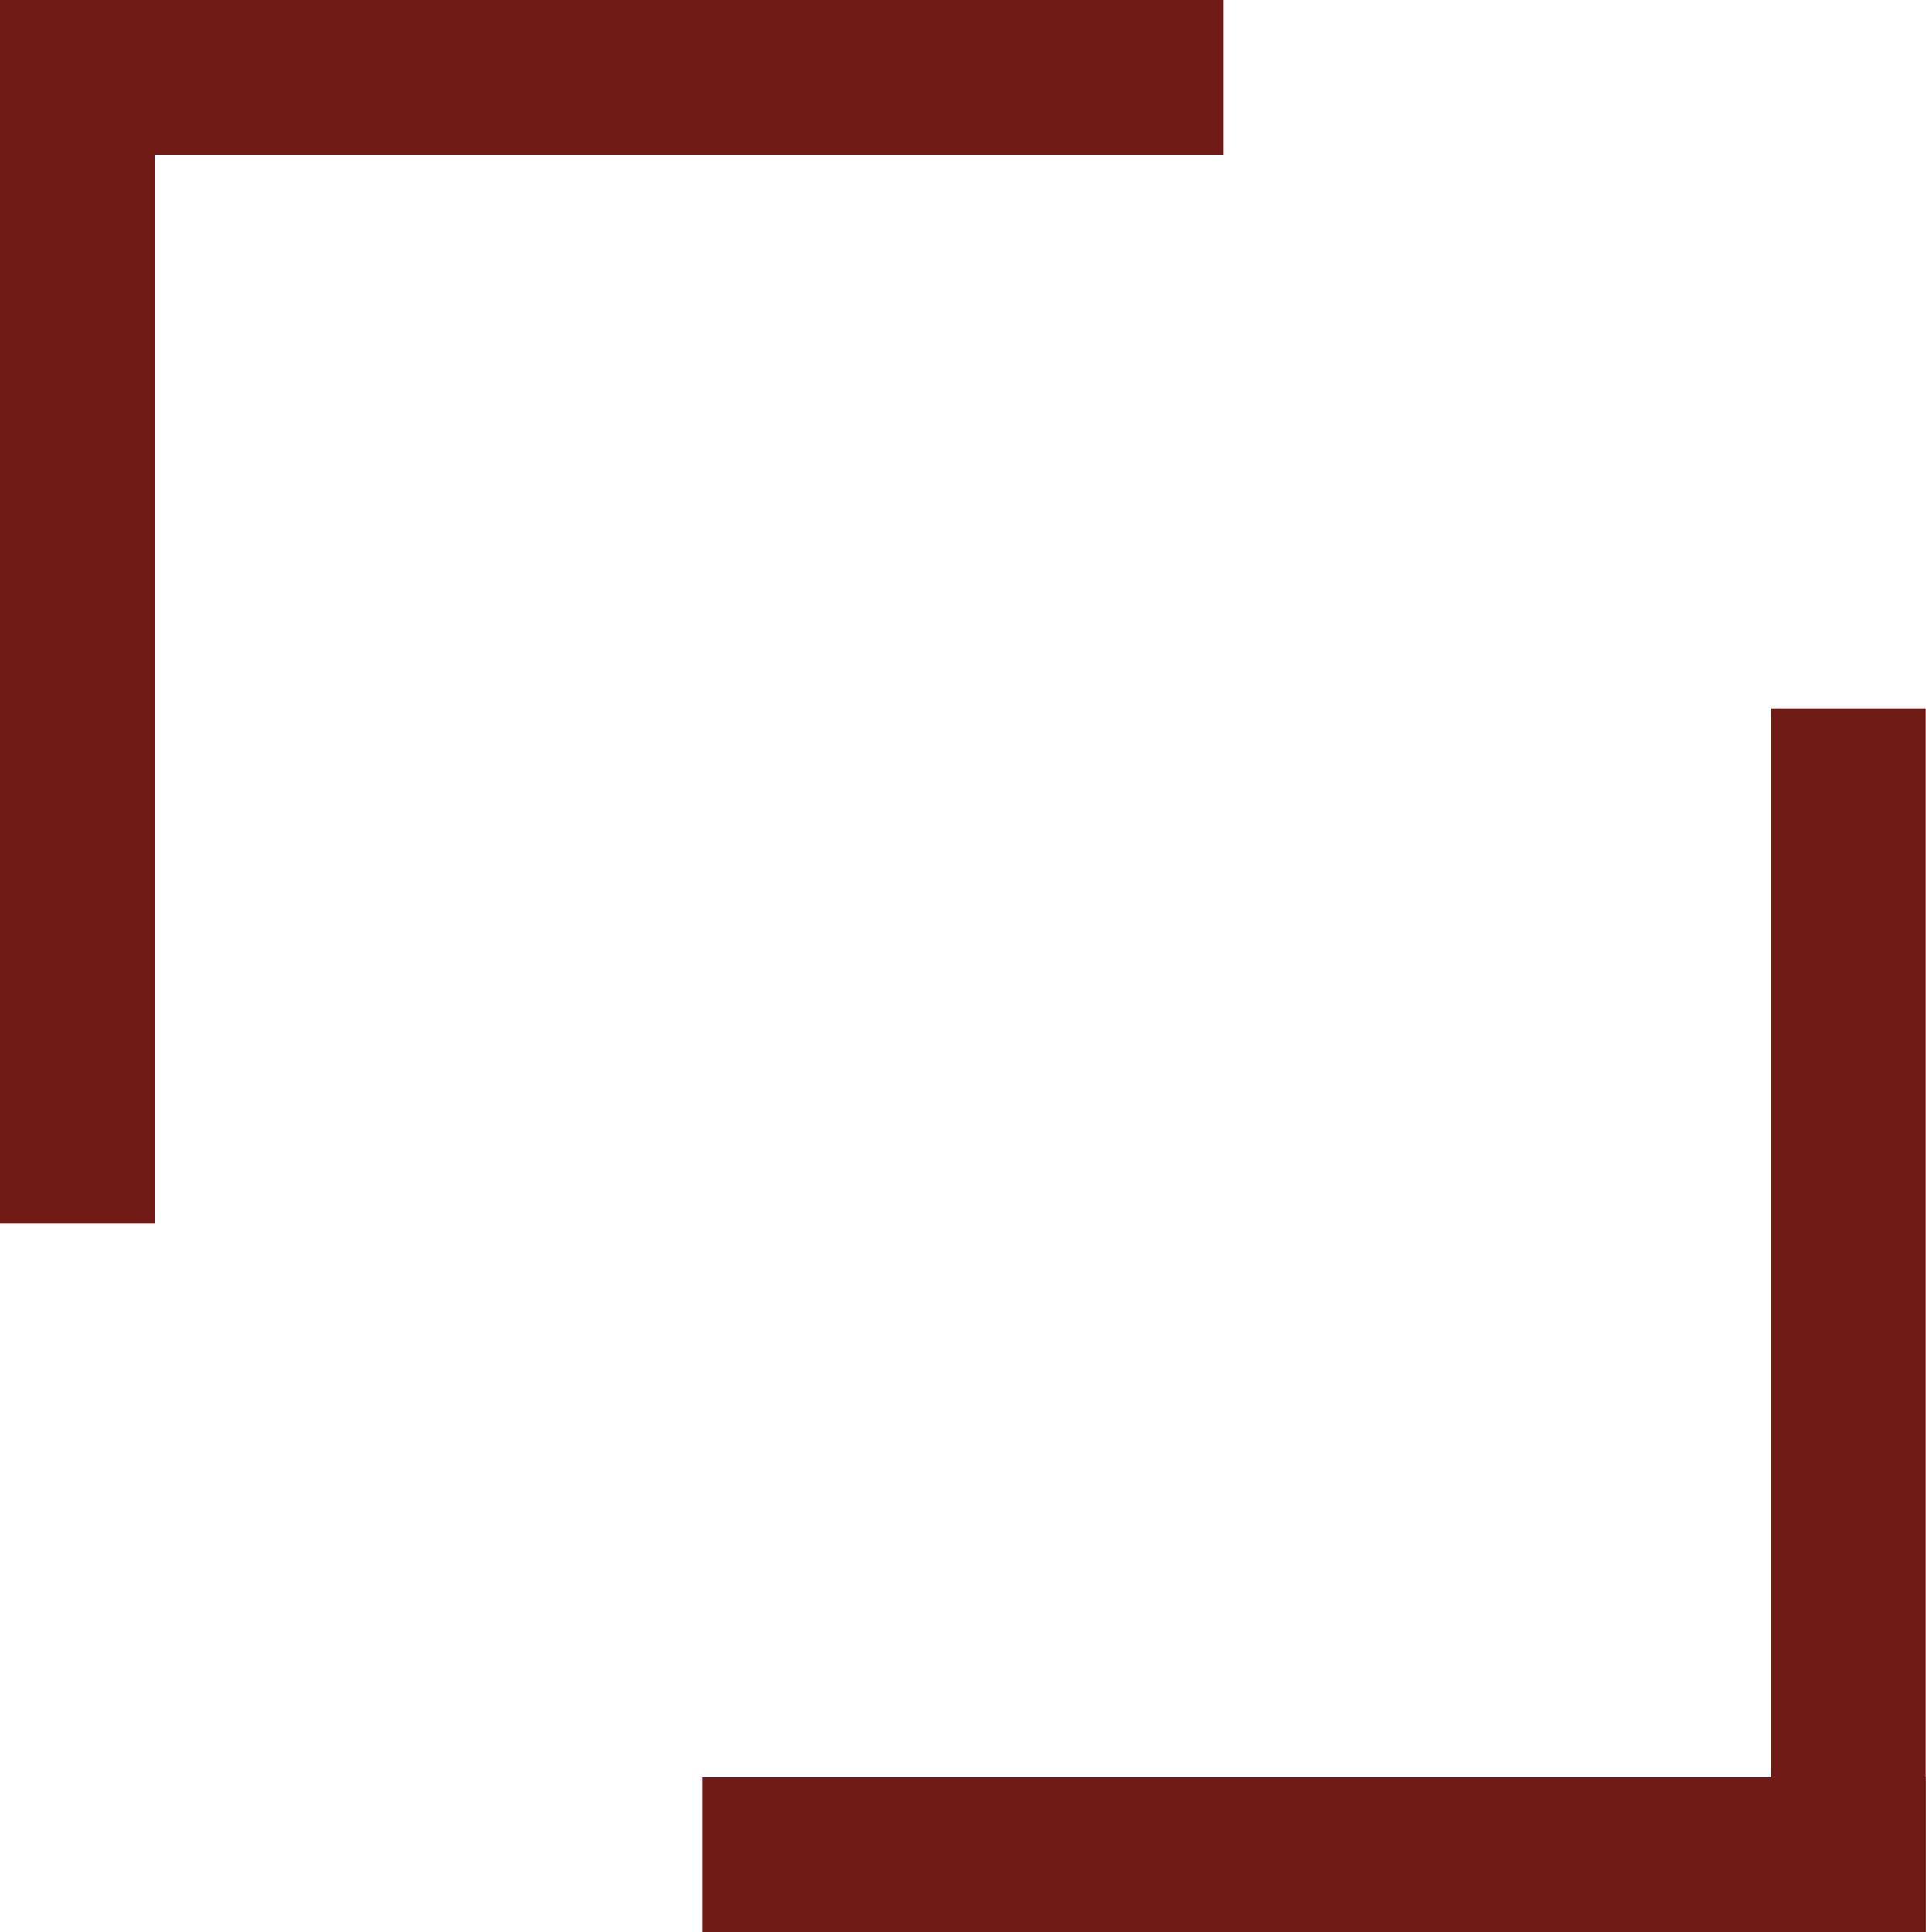
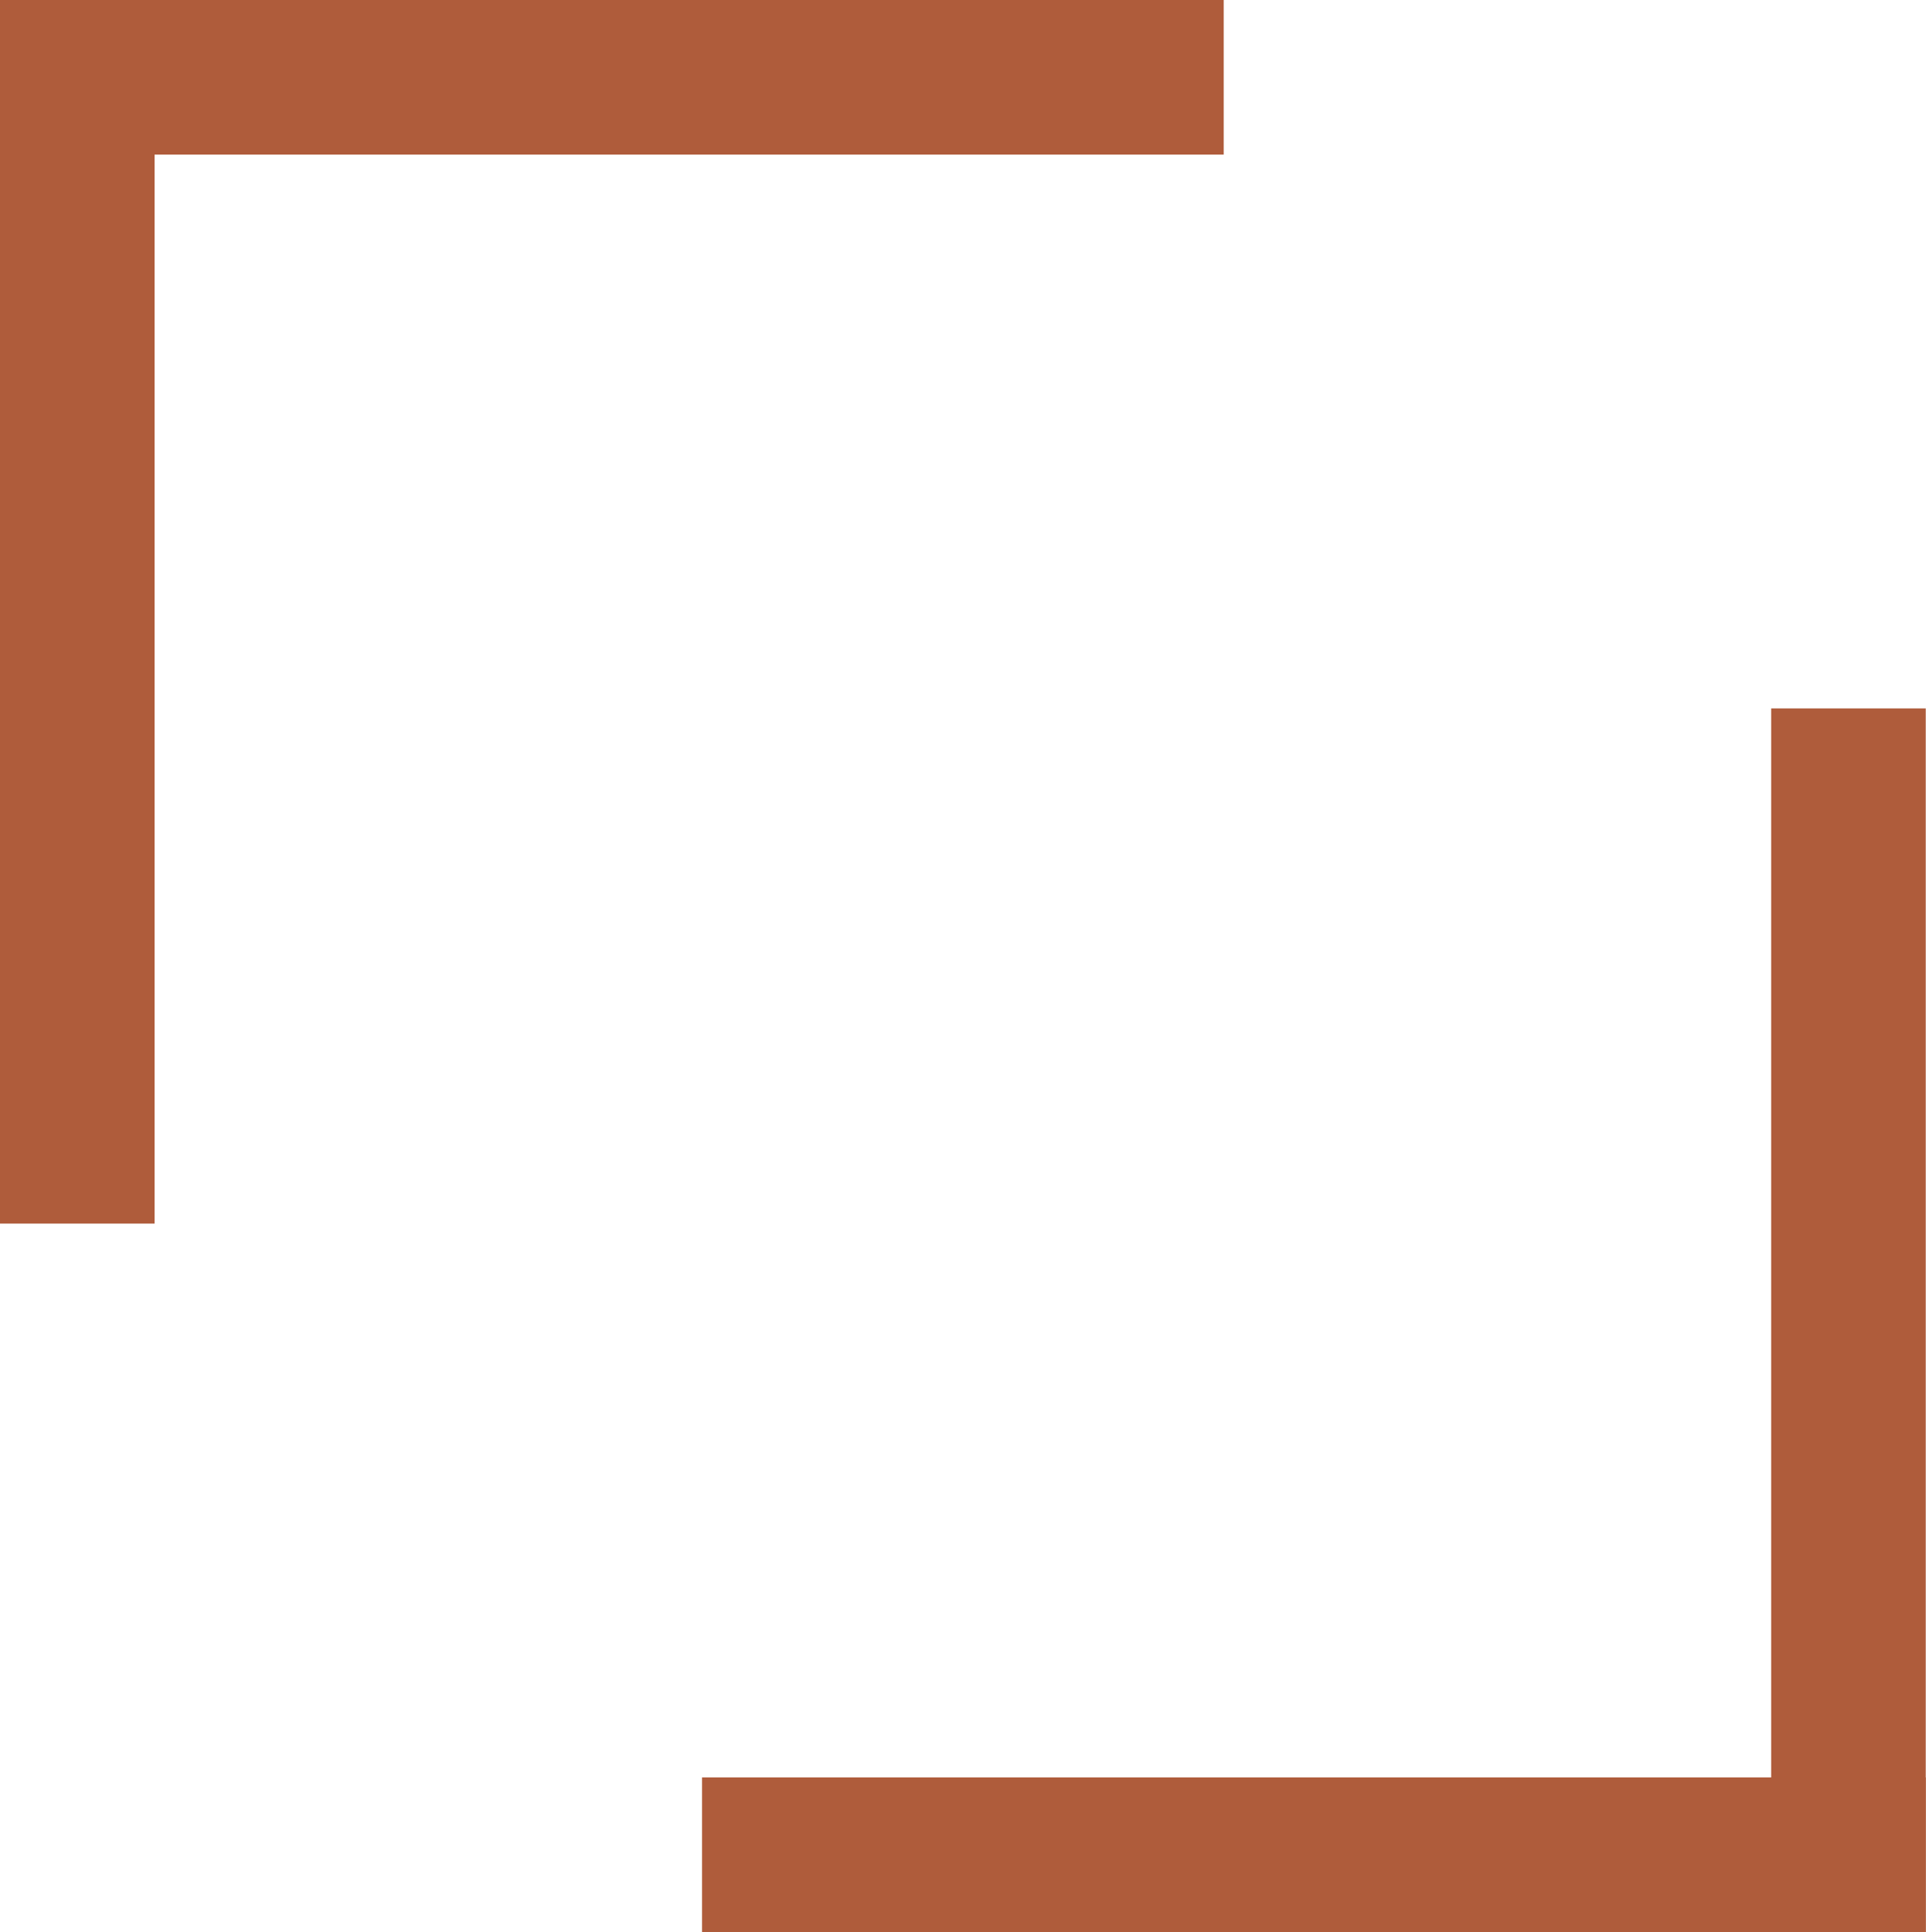
<svg xmlns="http://www.w3.org/2000/svg" width="299" height="300" viewBox="0 0 299 300" fill="none">
-   <rect width="190" height="24" fill="#701b15" />
-   <rect width="24" height="190" fill="#701b15" />
-   <rect x="275" y="110" width="24" height="190" fill="#701b15" />
-   <rect width="190" height="24" transform="matrix(1 0 0 -1 109 300)" fill="#701b15" />
+   <rect width="190" height="24" fill="#af5c3b" />
+   <rect width="24" height="190" fill="#af5c3b" />
+   <rect x="275" y="110" width="24" height="190" fill="#af5c3b" />
+   <rect width="190" height="24" transform="matrix(1 0 0 -1 109 300)" fill="#af5c3b" />
</svg>
